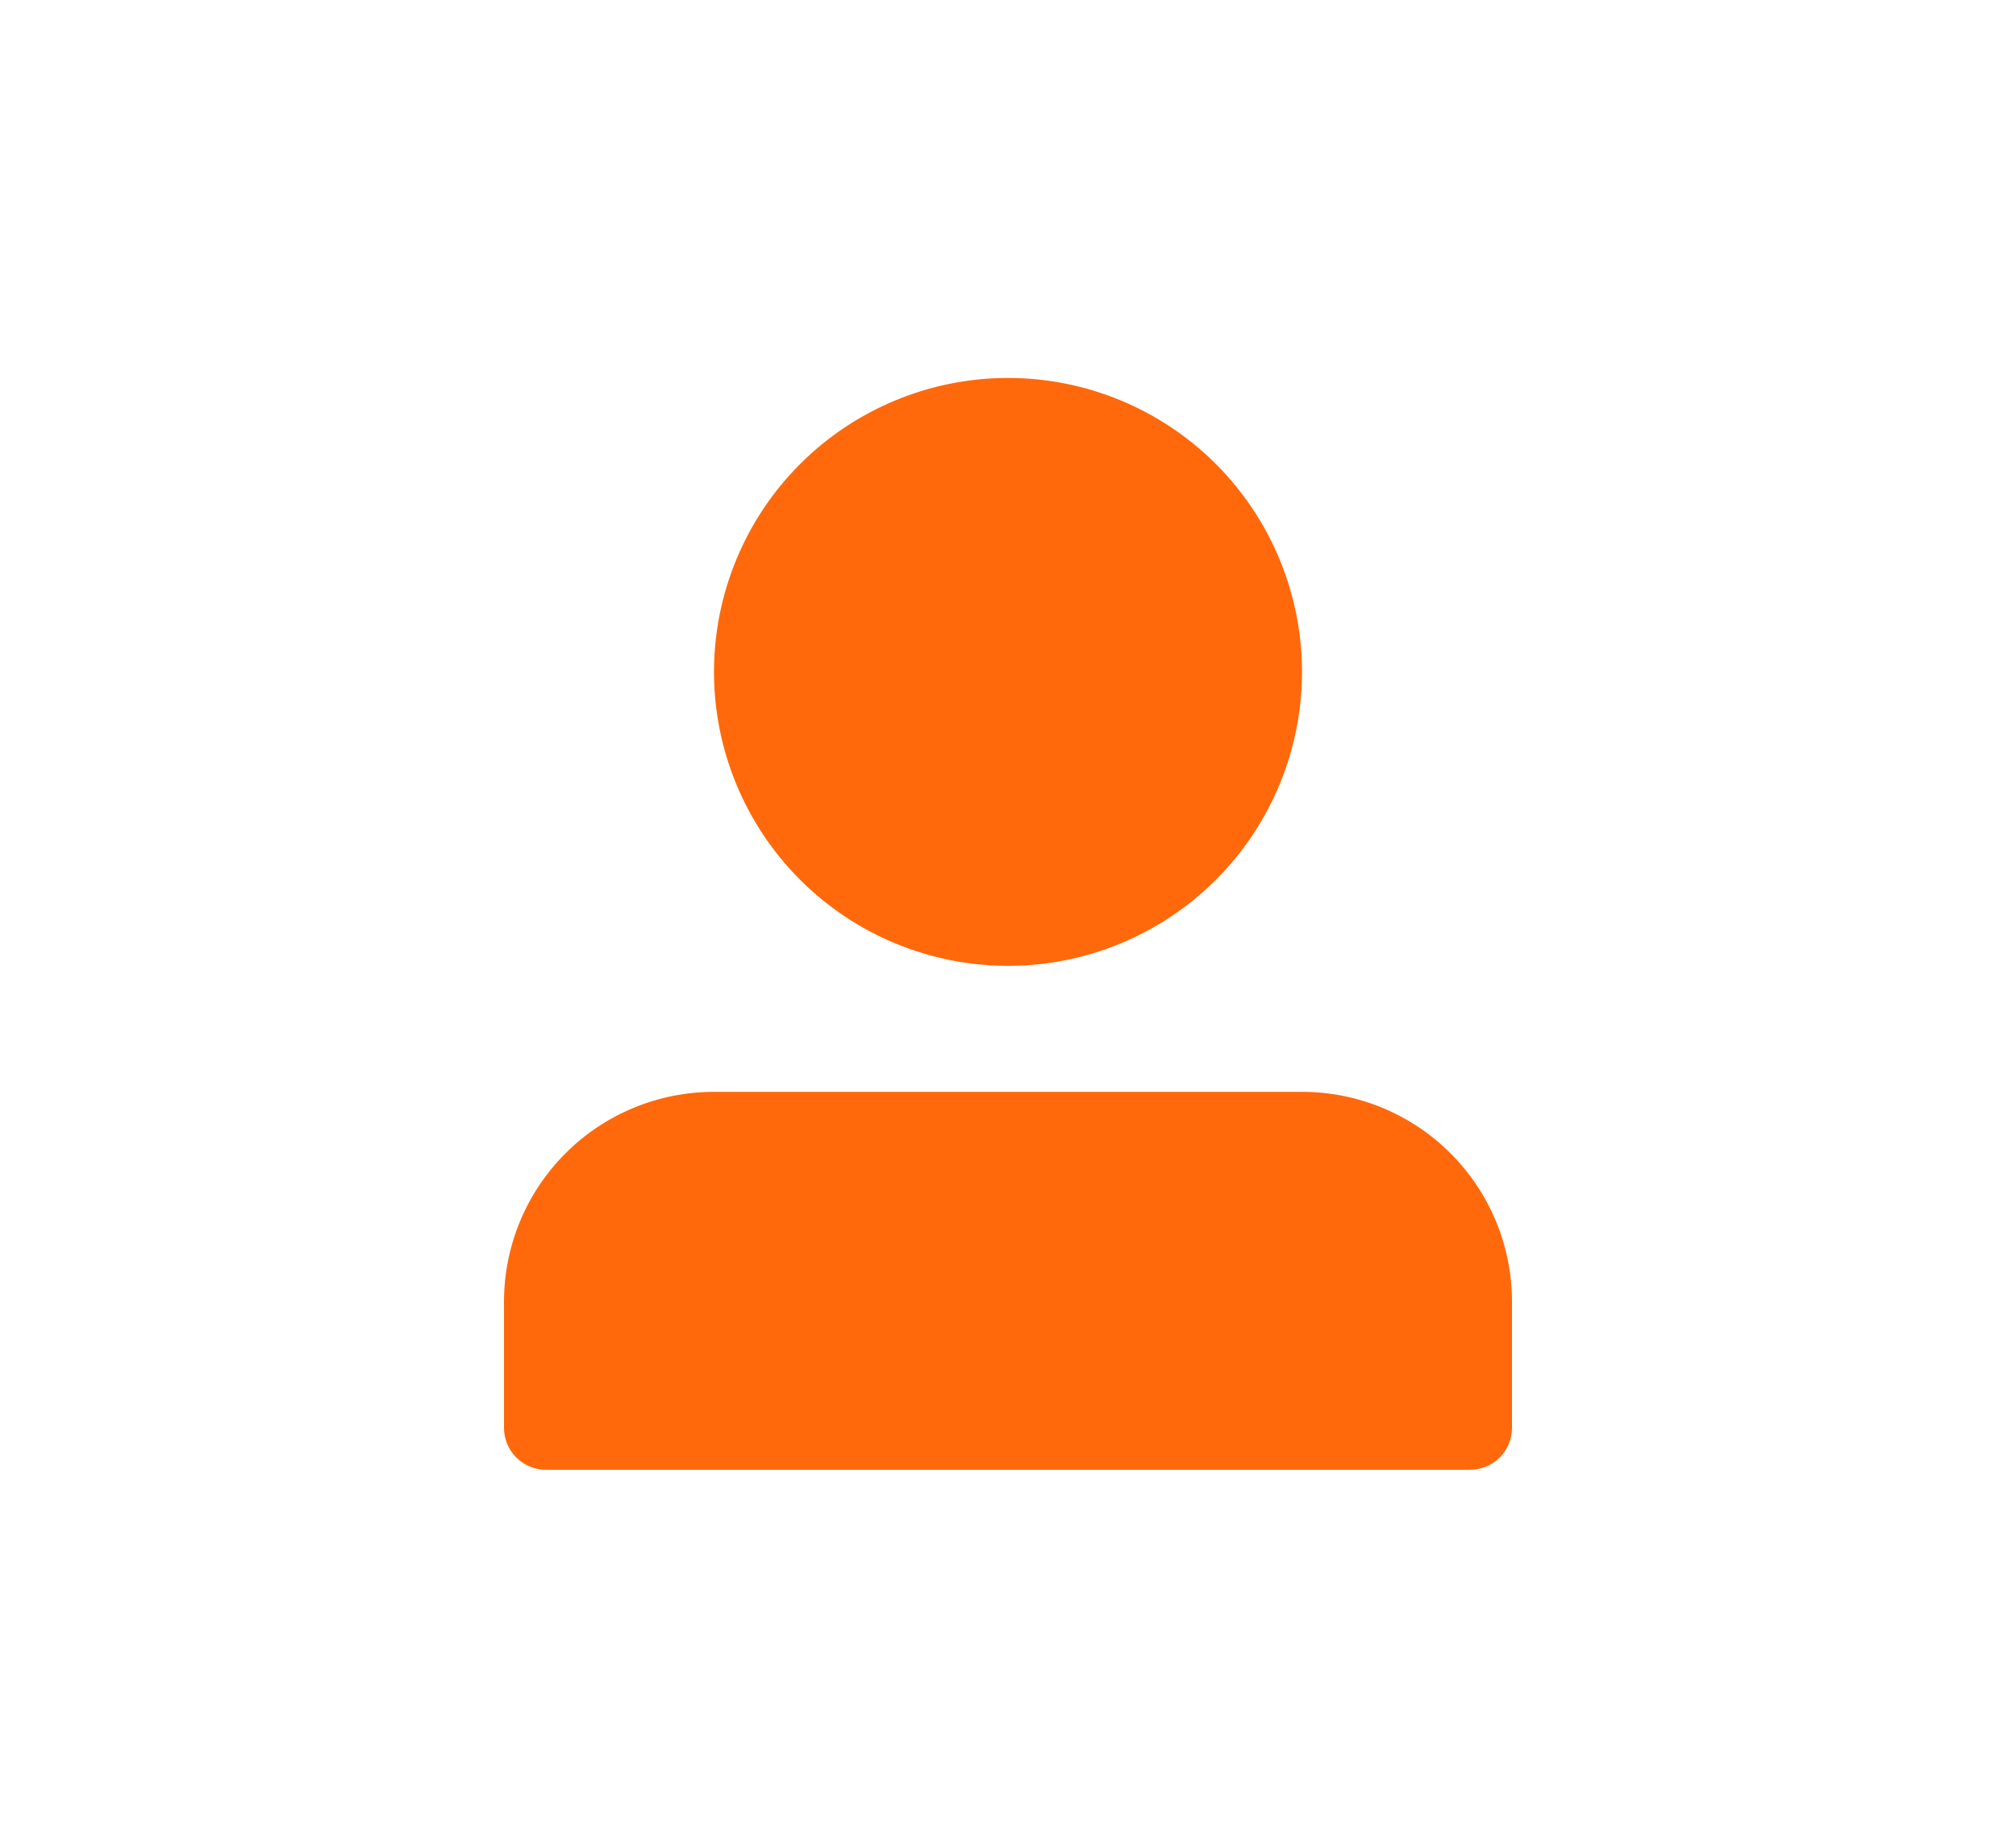
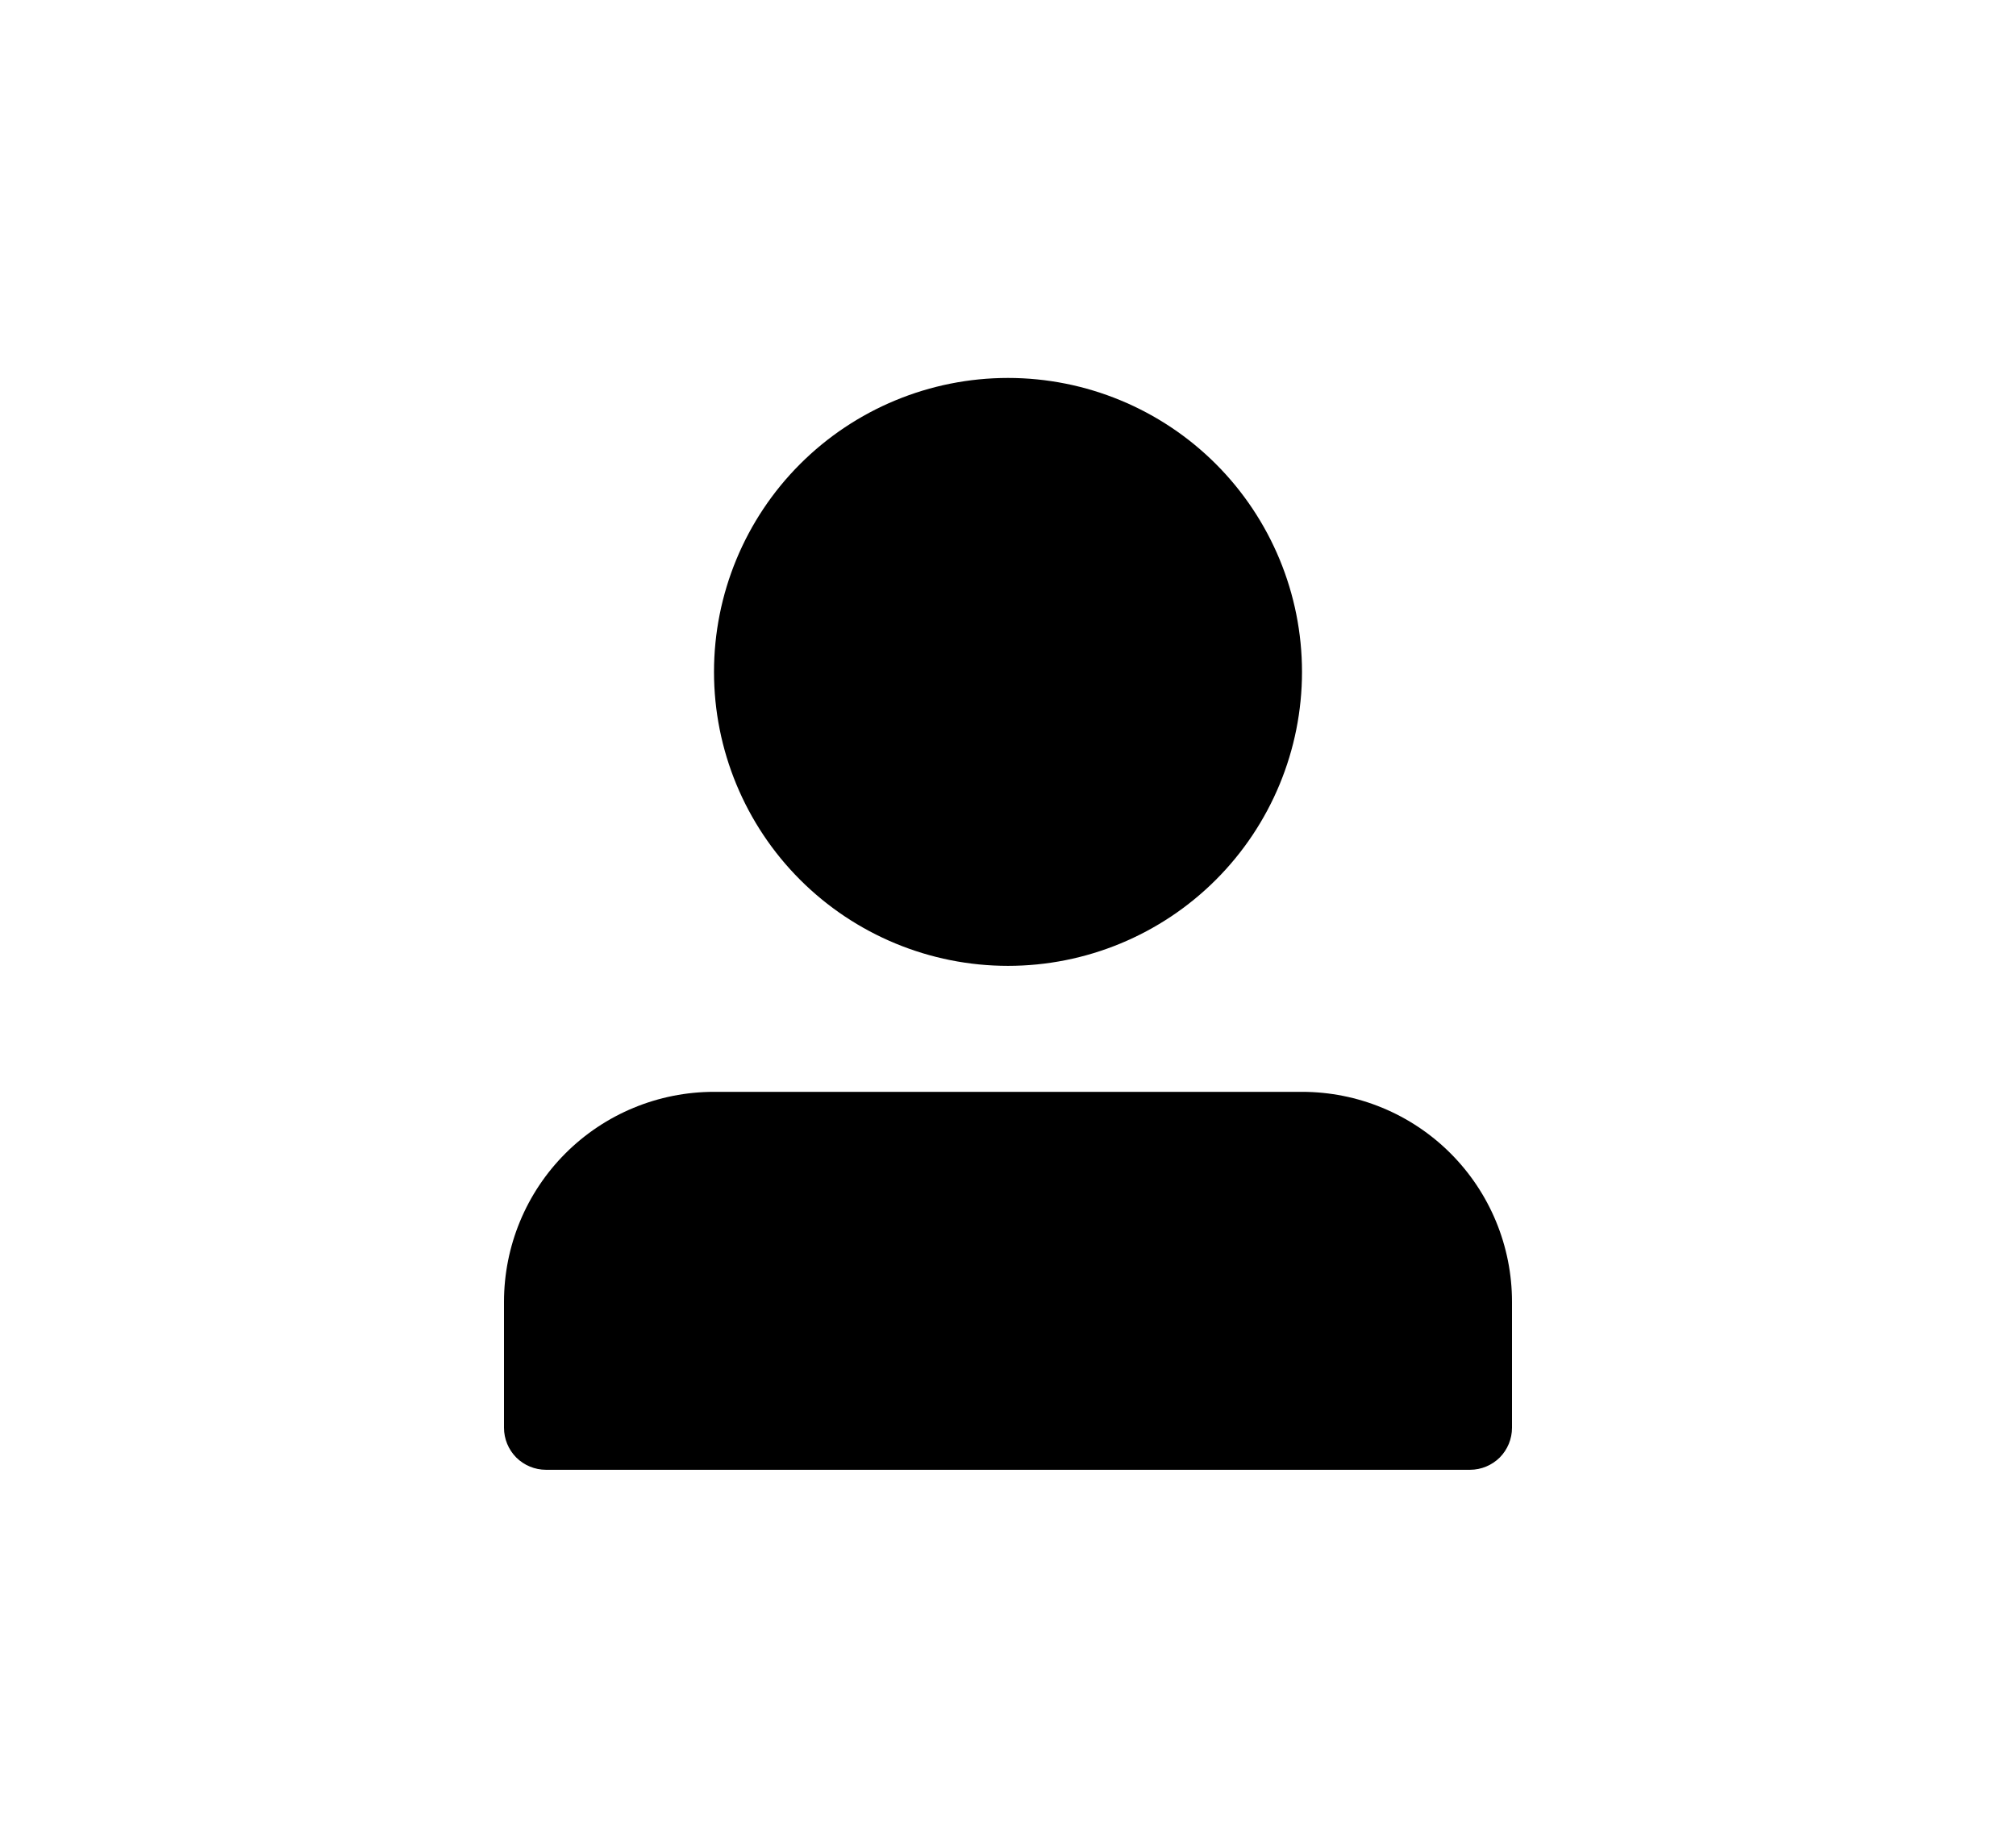
- <svg xmlns="http://www.w3.org/2000/svg" width="24" height="22" viewBox="0 0 24 22" fill="none">
-   <path d="M8.5 8C8.5 8.928 8.869 9.819 9.525 10.475C10.181 11.131 11.072 11.5 12 11.5C12.928 11.5 13.819 11.131 14.475 10.475C15.131 9.819 15.5 8.928 15.5 8C15.5 7.072 15.131 6.181 14.475 5.525C13.819 4.869 12.928 4.5 12 4.5C11.072 4.5 10.181 4.869 9.525 5.525C8.869 6.181 8.5 7.072 8.5 8ZM17 17.5H6.5C6.367 17.5 6.24 17.447 6.146 17.354C6.053 17.26 6 17.133 6 17V15.5C6 14.837 6.263 14.201 6.732 13.732C7.201 13.263 7.837 13 8.5 13H15.5C16.163 13 16.799 13.263 17.268 13.732C17.737 14.201 18 14.837 18 15.5V17C18 17.133 17.947 17.26 17.854 17.354C17.76 17.447 17.633 17.5 17.5 17.5H17Z" fill="#FF690B" />
+ <svg xmlns="http://www.w3.org/2000/svg" viewBox="0 0 24 22" fill="none">
+   <path d="M8.5 8C8.5 8.928 8.869 9.819 9.525 10.475C10.181 11.131 11.072 11.5 12 11.5C12.928 11.5 13.819 11.131 14.475 10.475C15.131 9.819 15.5 8.928 15.5 8C15.5 7.072 15.131 6.181 14.475 5.525C13.819 4.869 12.928 4.5 12 4.5C11.072 4.5 10.181 4.869 9.525 5.525C8.869 6.181 8.5 7.072 8.5 8ZM17 17.5H6.5C6.367 17.5 6.24 17.447 6.146 17.354C6.053 17.26 6 17.133 6 17V15.5C6 14.837 6.263 14.201 6.732 13.732C7.201 13.263 7.837 13 8.5 13H15.5C16.163 13 16.799 13.263 17.268 13.732C17.737 14.201 18 14.837 18 15.5V17C18 17.133 17.947 17.26 17.854 17.354C17.76 17.447 17.633 17.5 17.5 17.5H17Z" fill="currentColor" />
</svg>
